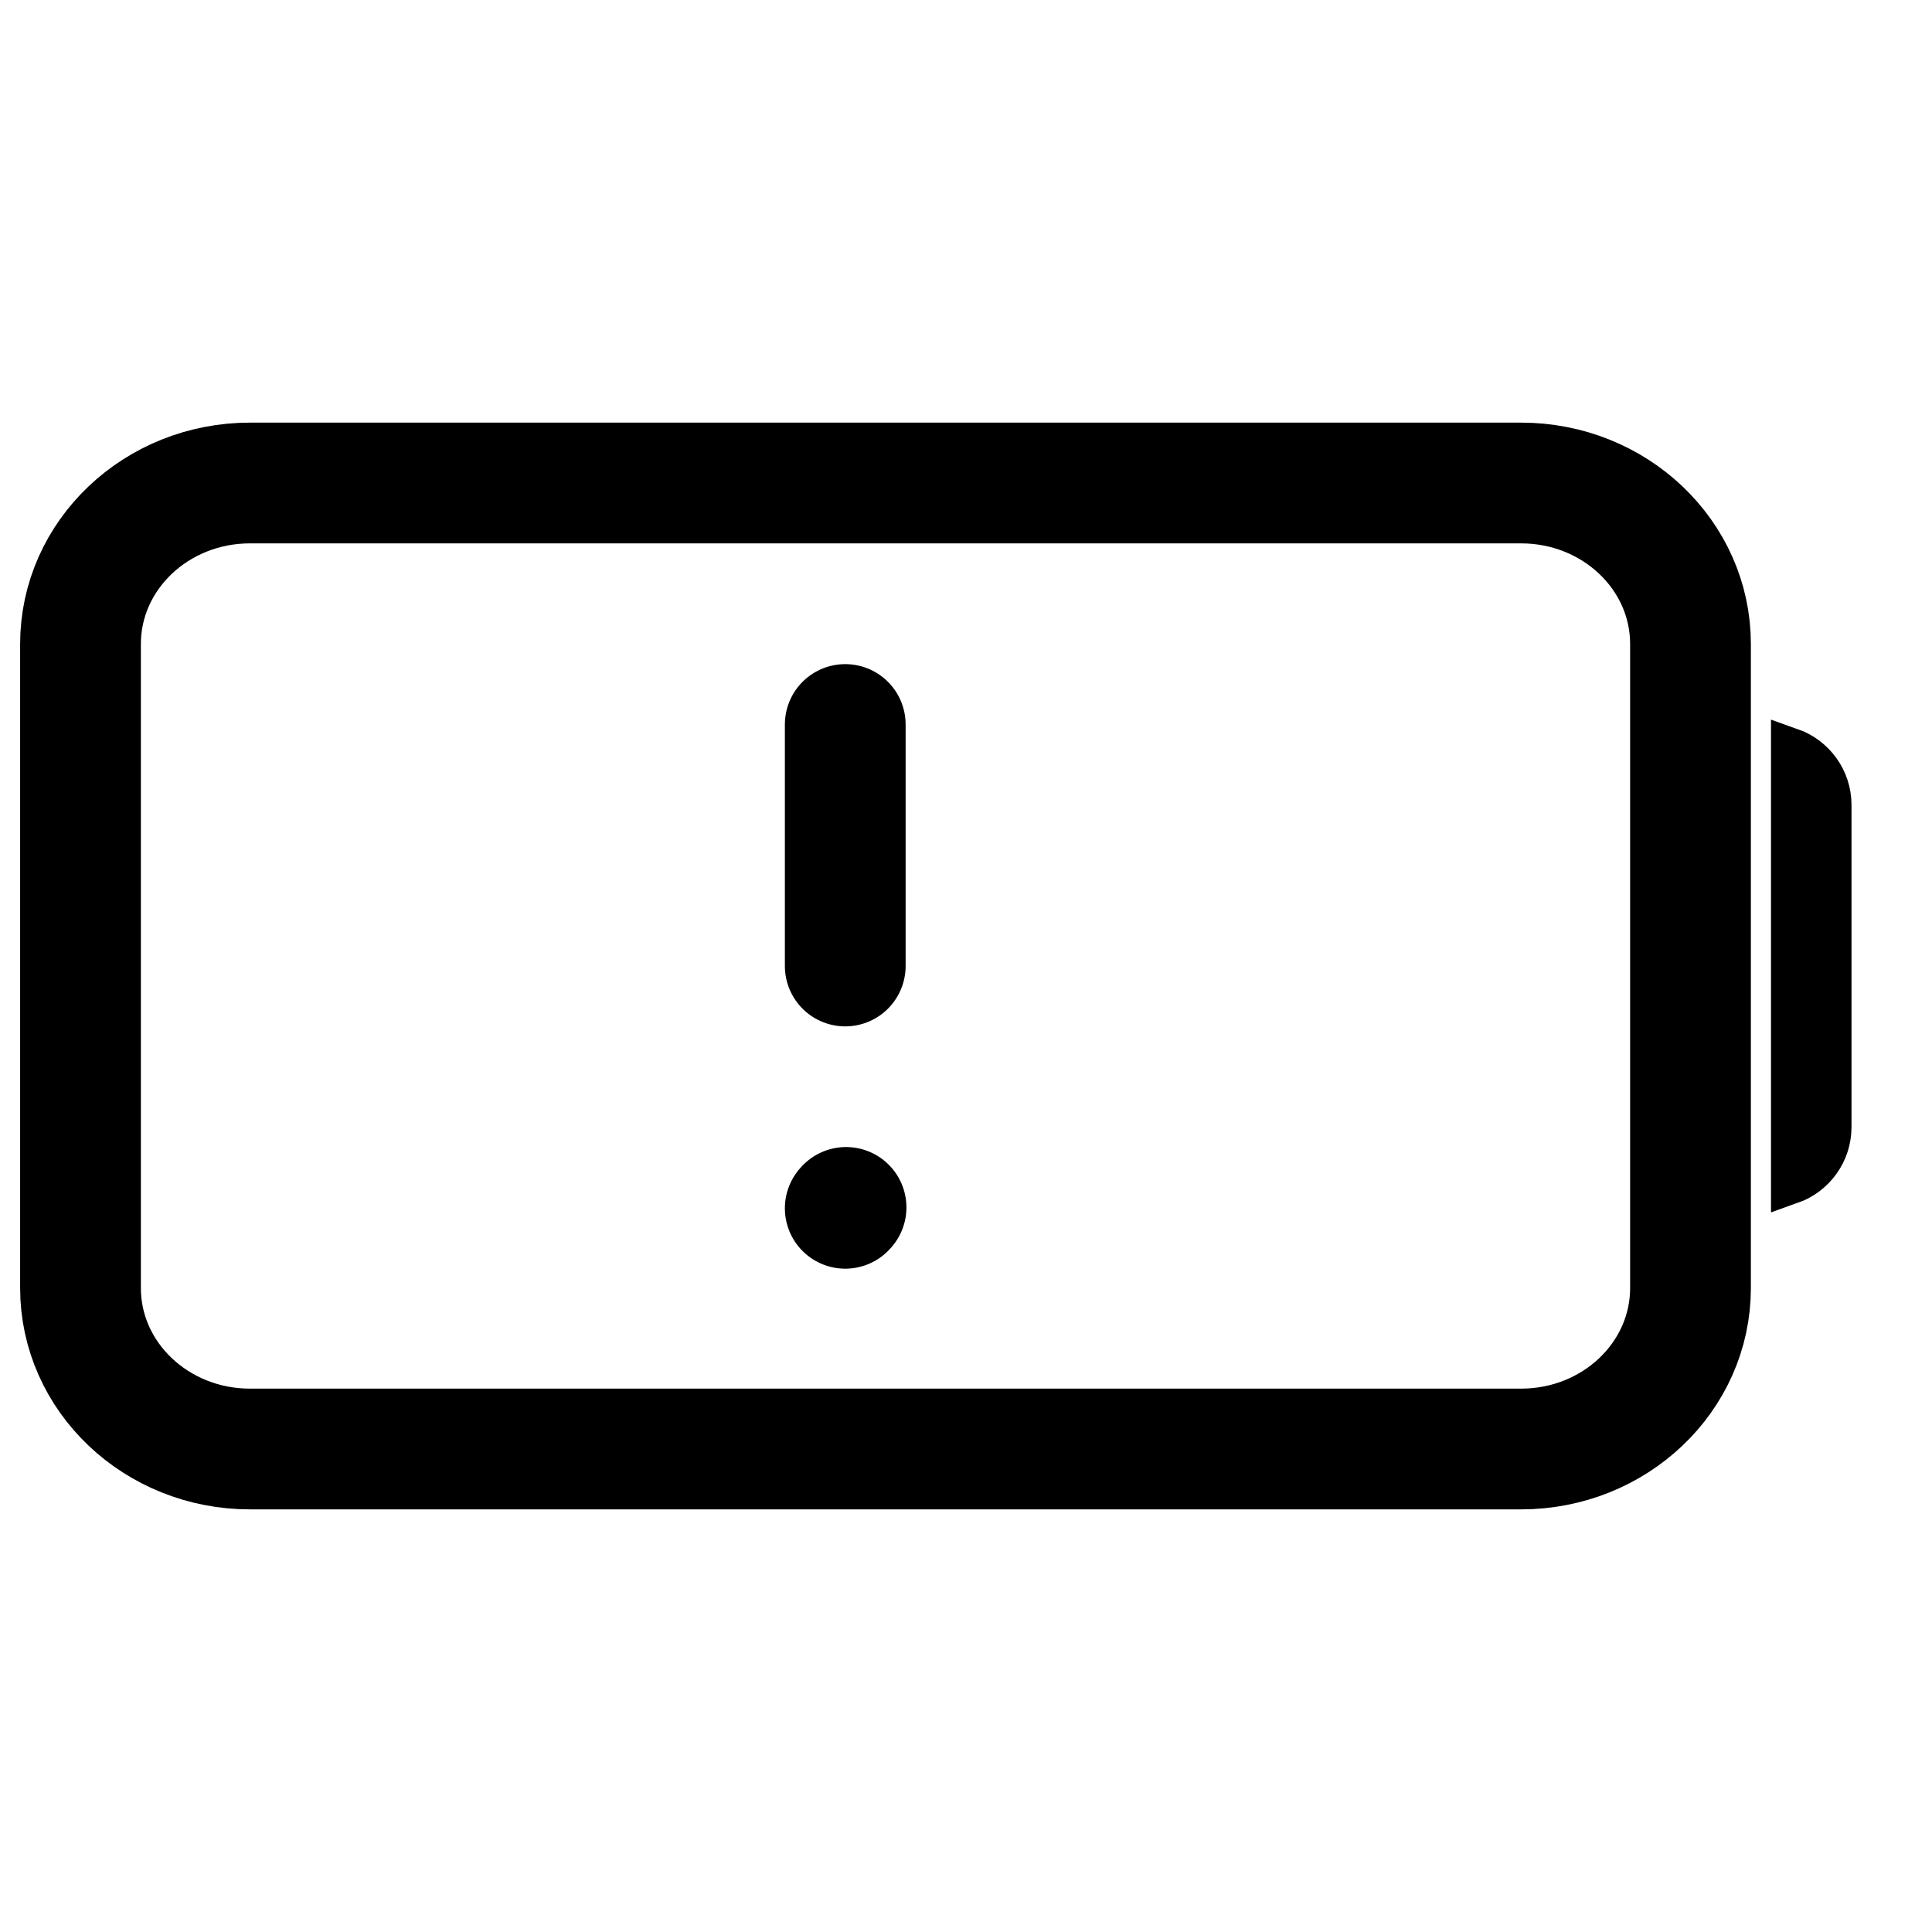
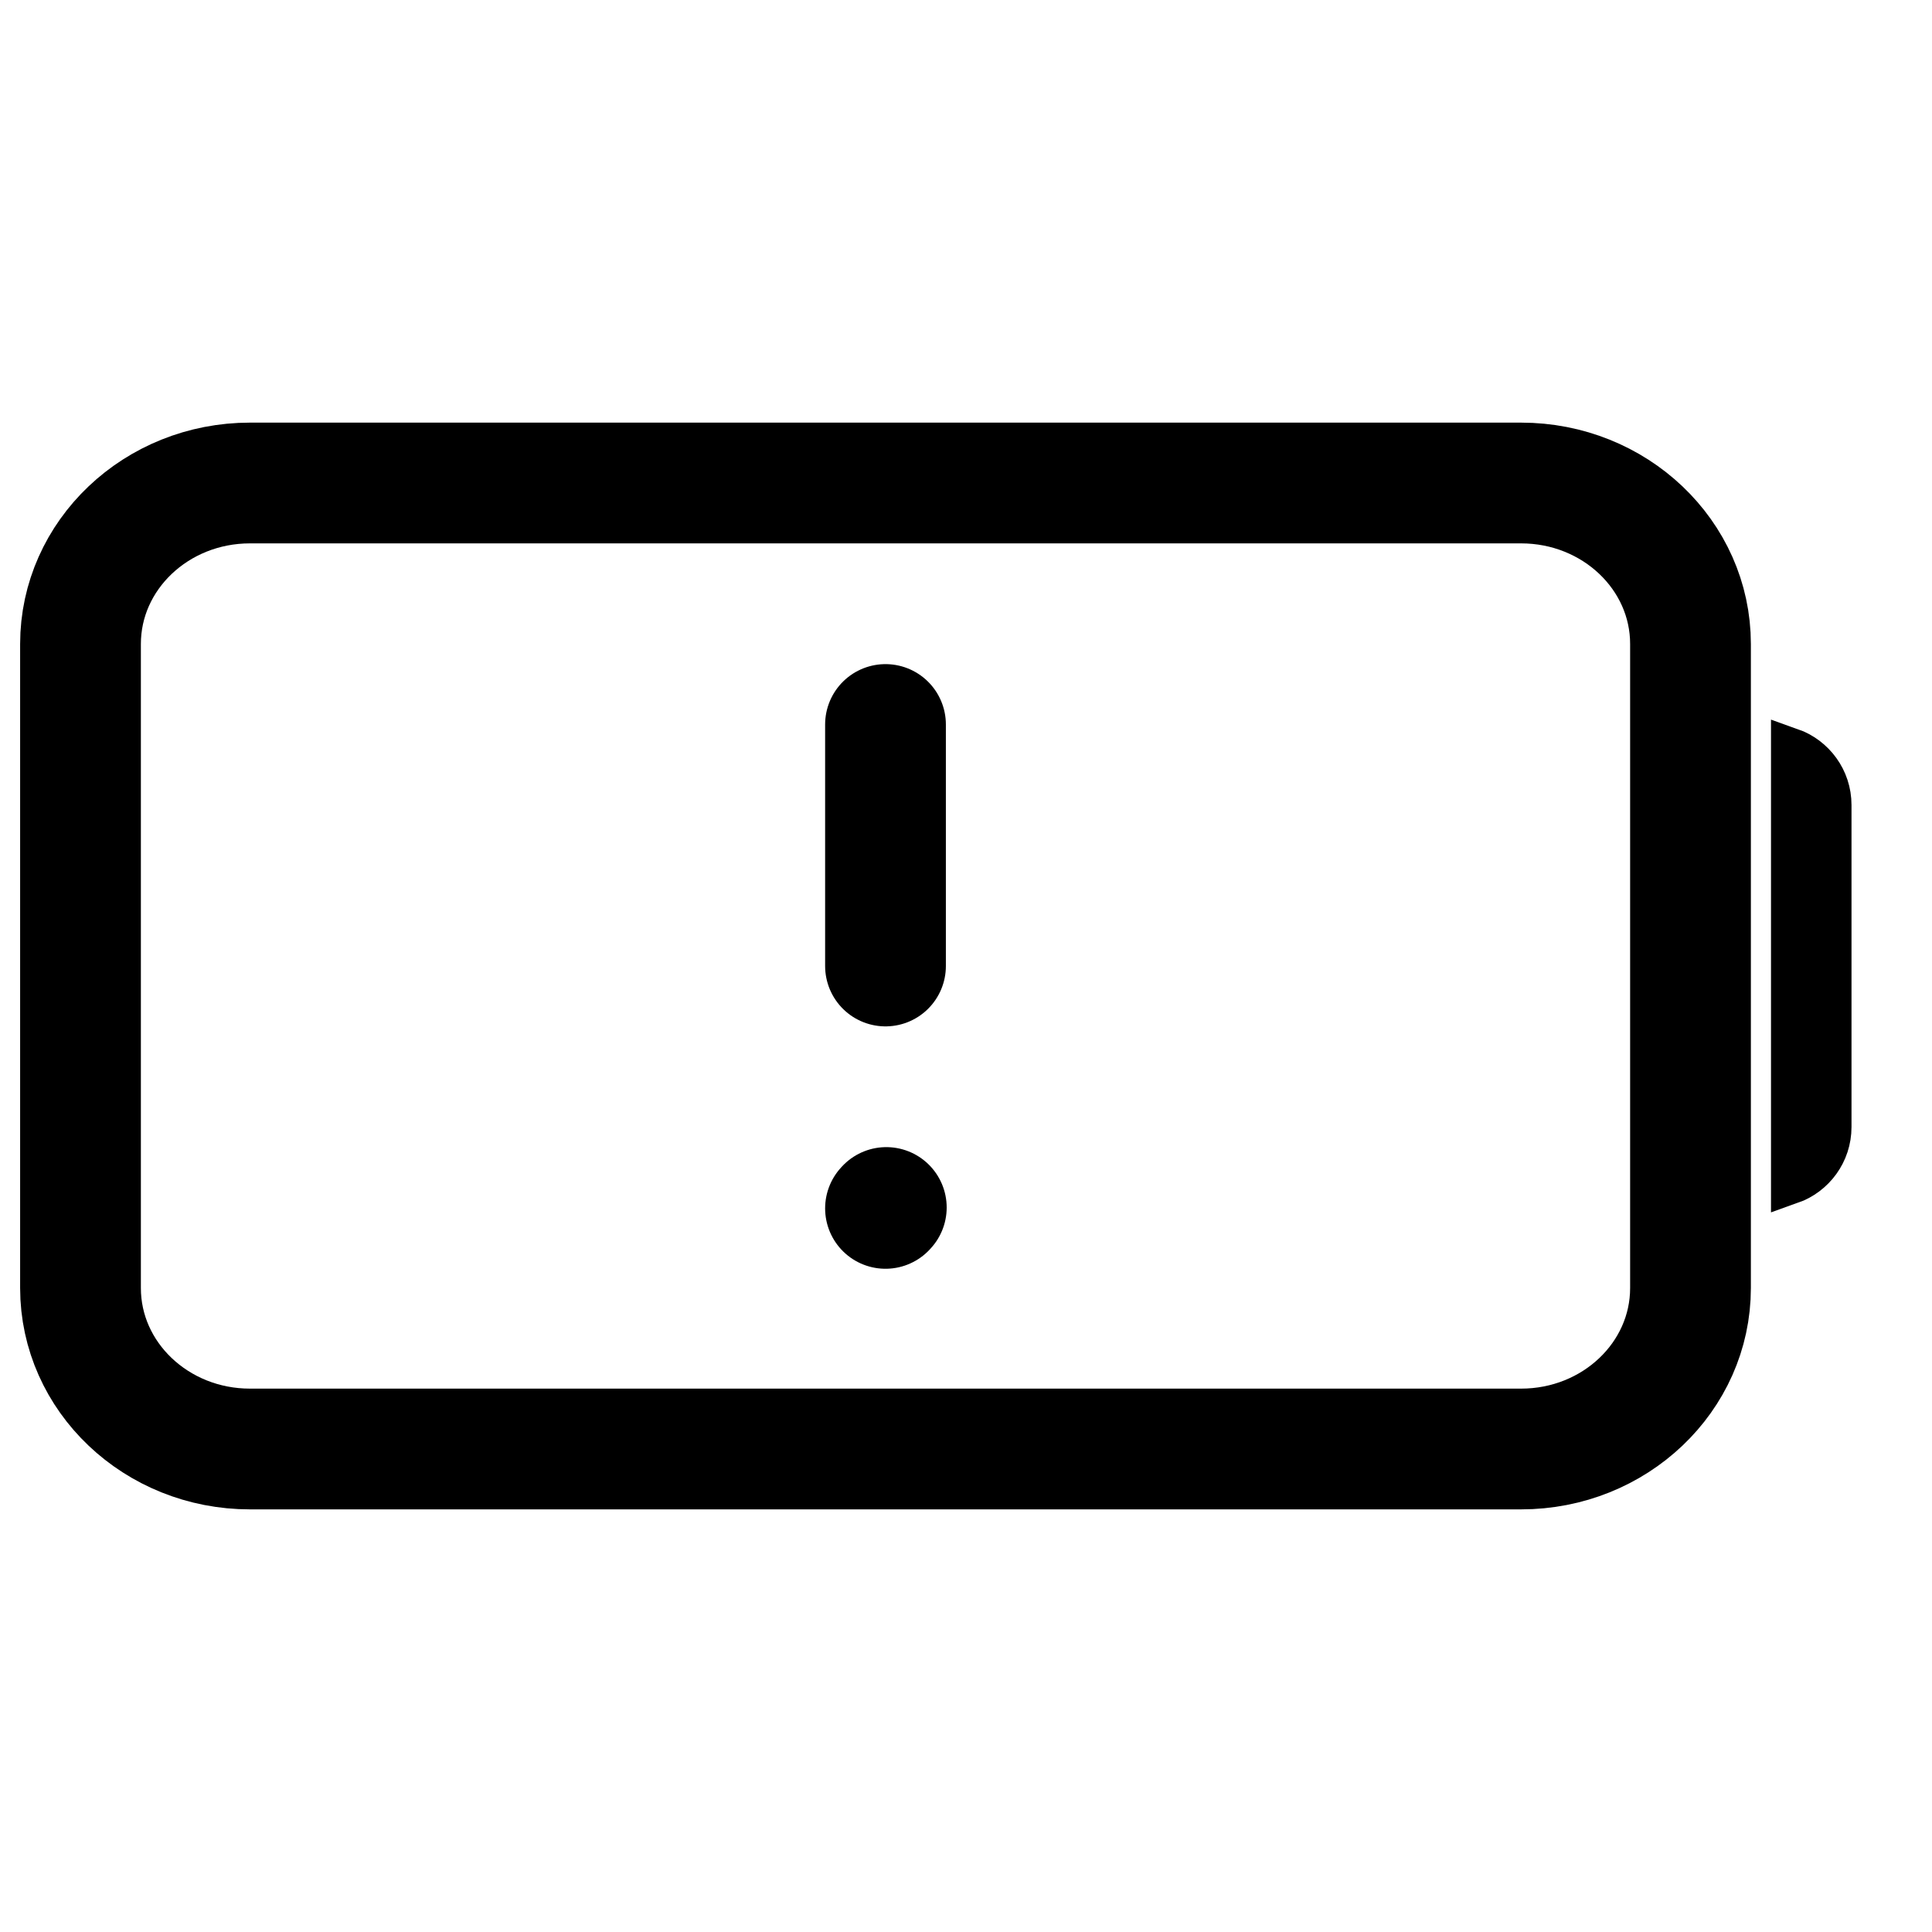
<svg xmlns="http://www.w3.org/2000/svg" width="24" height="24" viewBox="0 0 24 24" fill="none">
  <g clip-path="url(#clip0_1_6582)">
    <path d="M24 0H0V24H24V0Z" fill="white" />
    <path d="M1 16V8C1 6.895 1.943 6 3.105 6H18.895C20.058 6 21 6.895 21 8V16C21 17.105 20.058 18 18.895 18H3.105C1.943 18 1 17.105 1 16Z" stroke="black" stroke-width="1.5" />
-     <path d="M10.5 9L10.5 12" stroke="black" stroke-width="1.5" stroke-linecap="round" stroke-linejoin="round" />
-     <path d="M10.5 15.01L10.51 14.999" stroke="black" stroke-width="1.5" stroke-linecap="round" stroke-linejoin="round" />
+     <path d="M11 9L11 12" stroke="black" stroke-width="1.5" stroke-linecap="round" stroke-linejoin="round" />
+     <path d="M11 15.011L11.01 15" stroke="black" stroke-width="1.5" stroke-linecap="round" stroke-linejoin="round" />
    <path d="M22.75 10V14C22.75 14.327 22.541 14.604 22.25 14.707V9.293C22.541 9.396 22.75 9.673 22.75 10Z" stroke="black" stroke-width="0.5" />
  </g>
  <defs>
    <clipPath id="clip0_1_6582">
      <rect width="24" height="24" fill="white" />
    </clipPath>
  </defs>
</svg>
